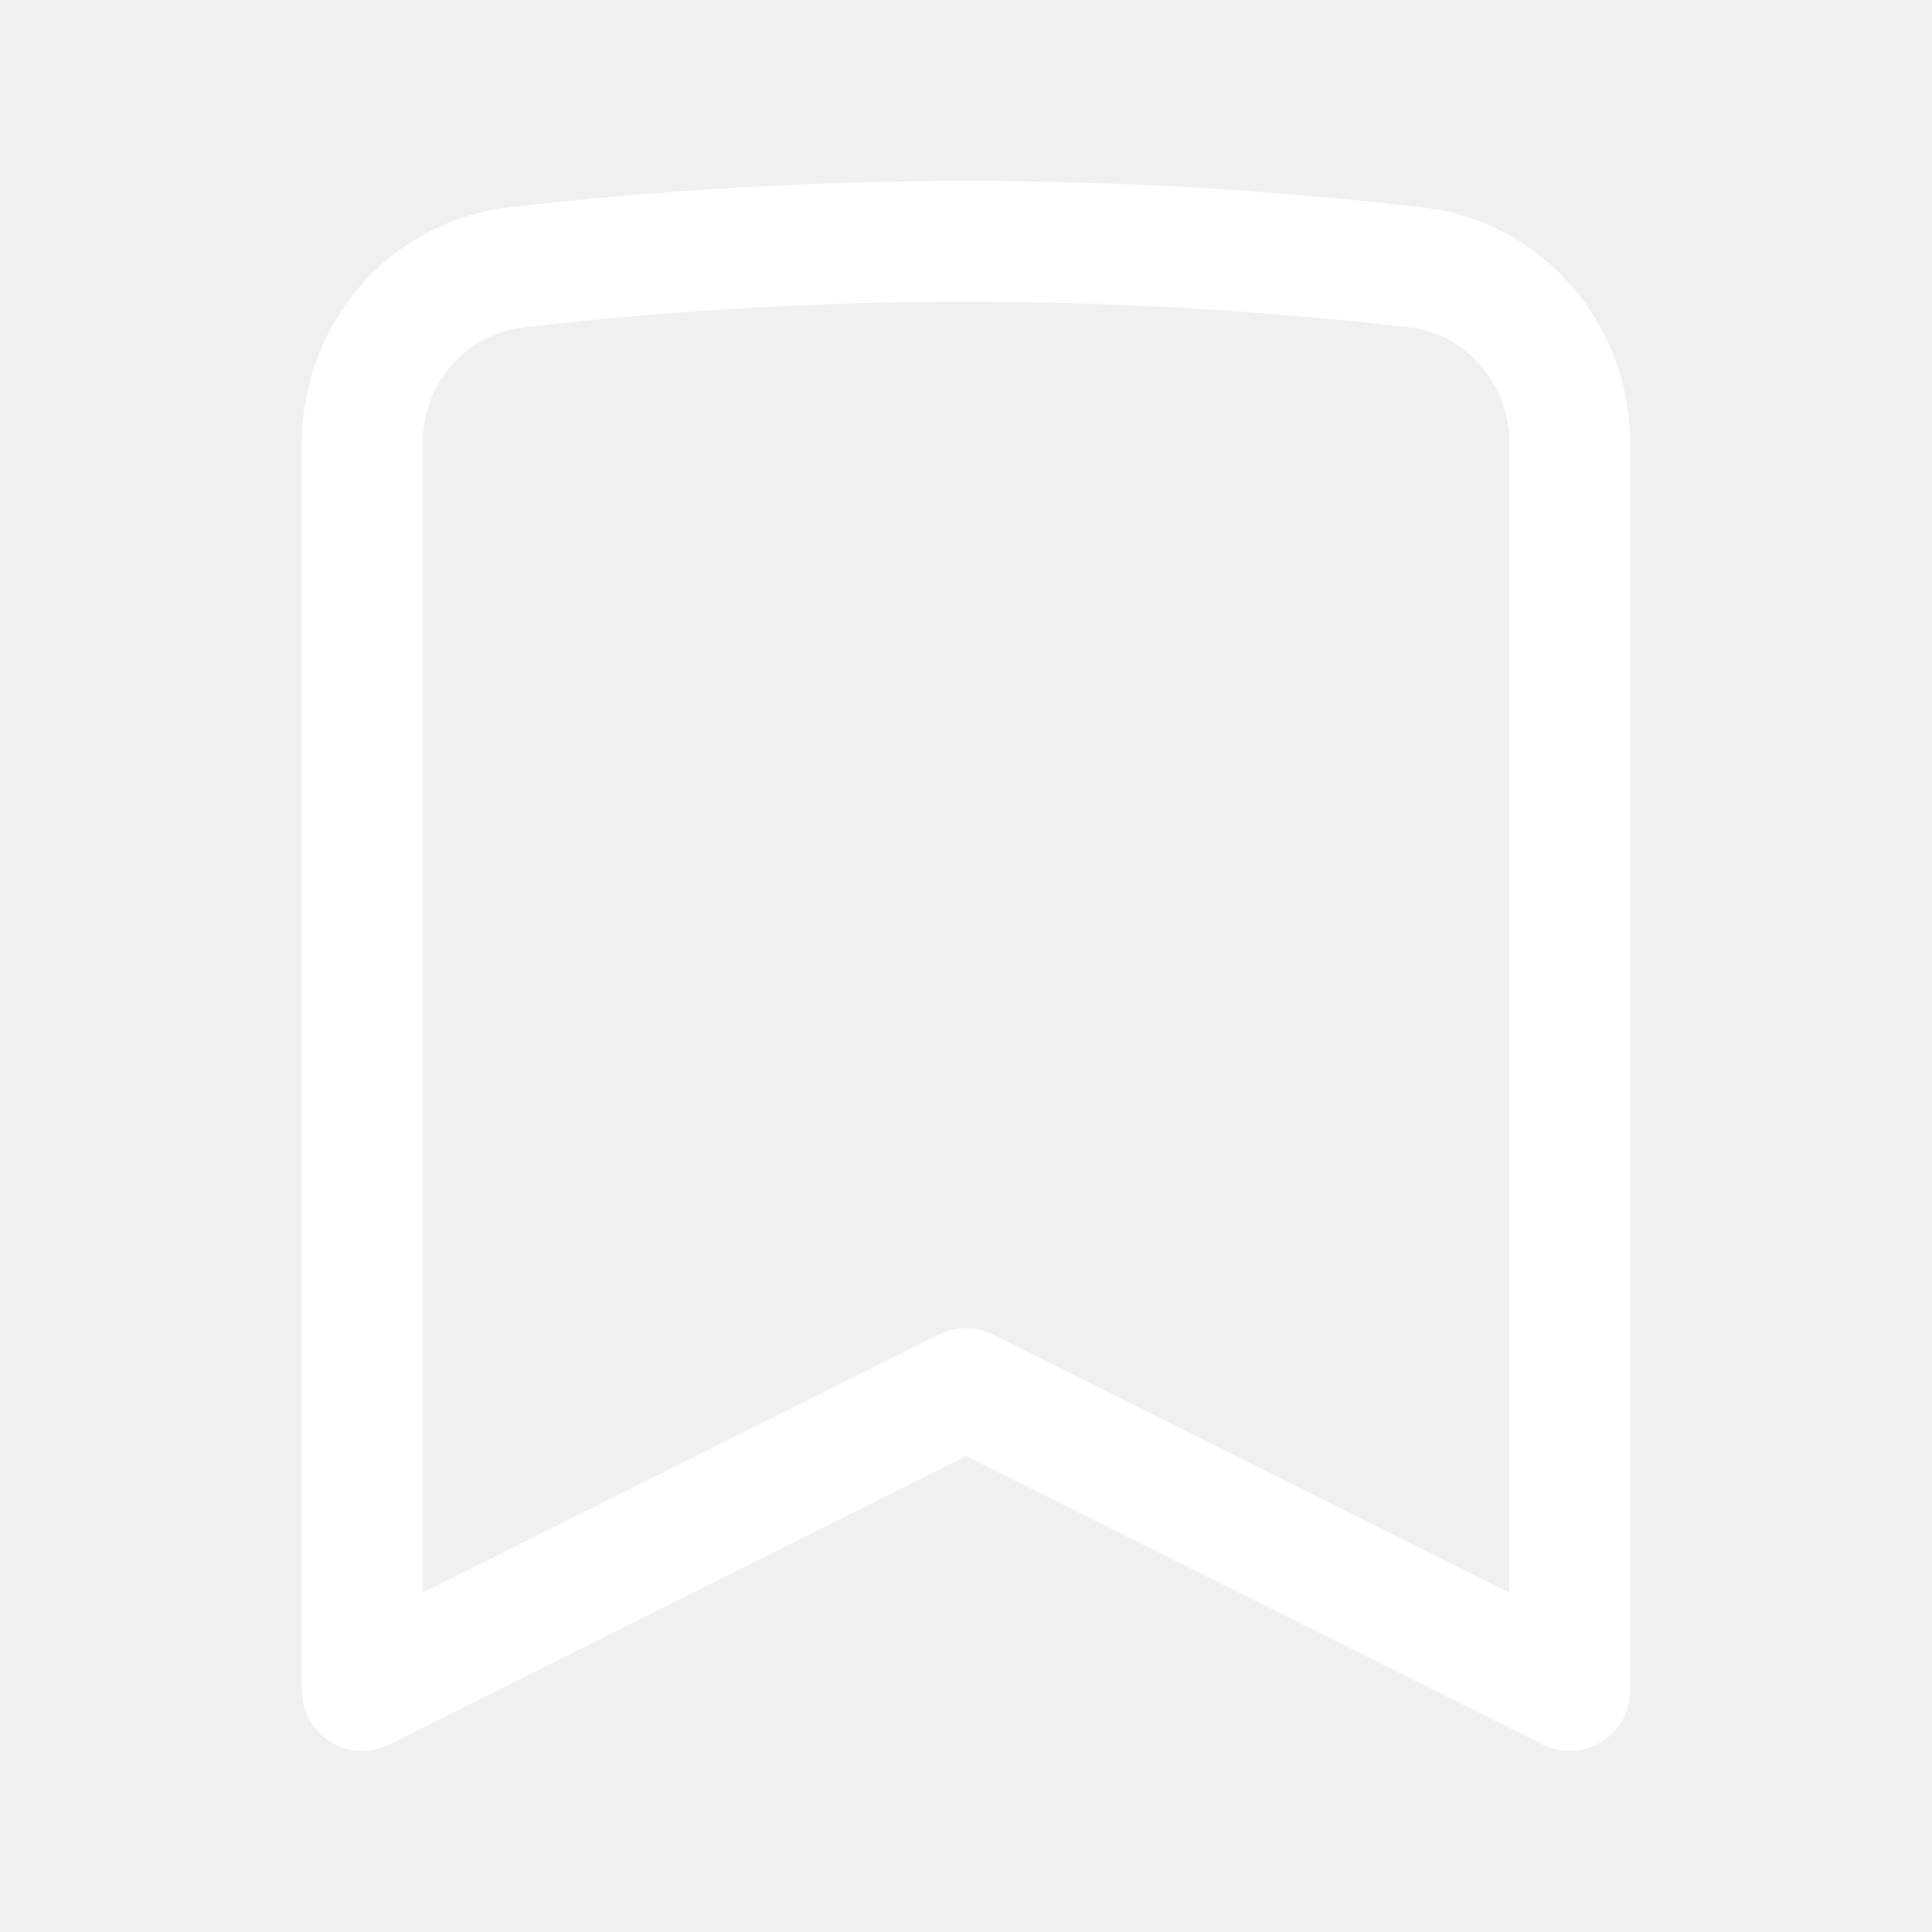
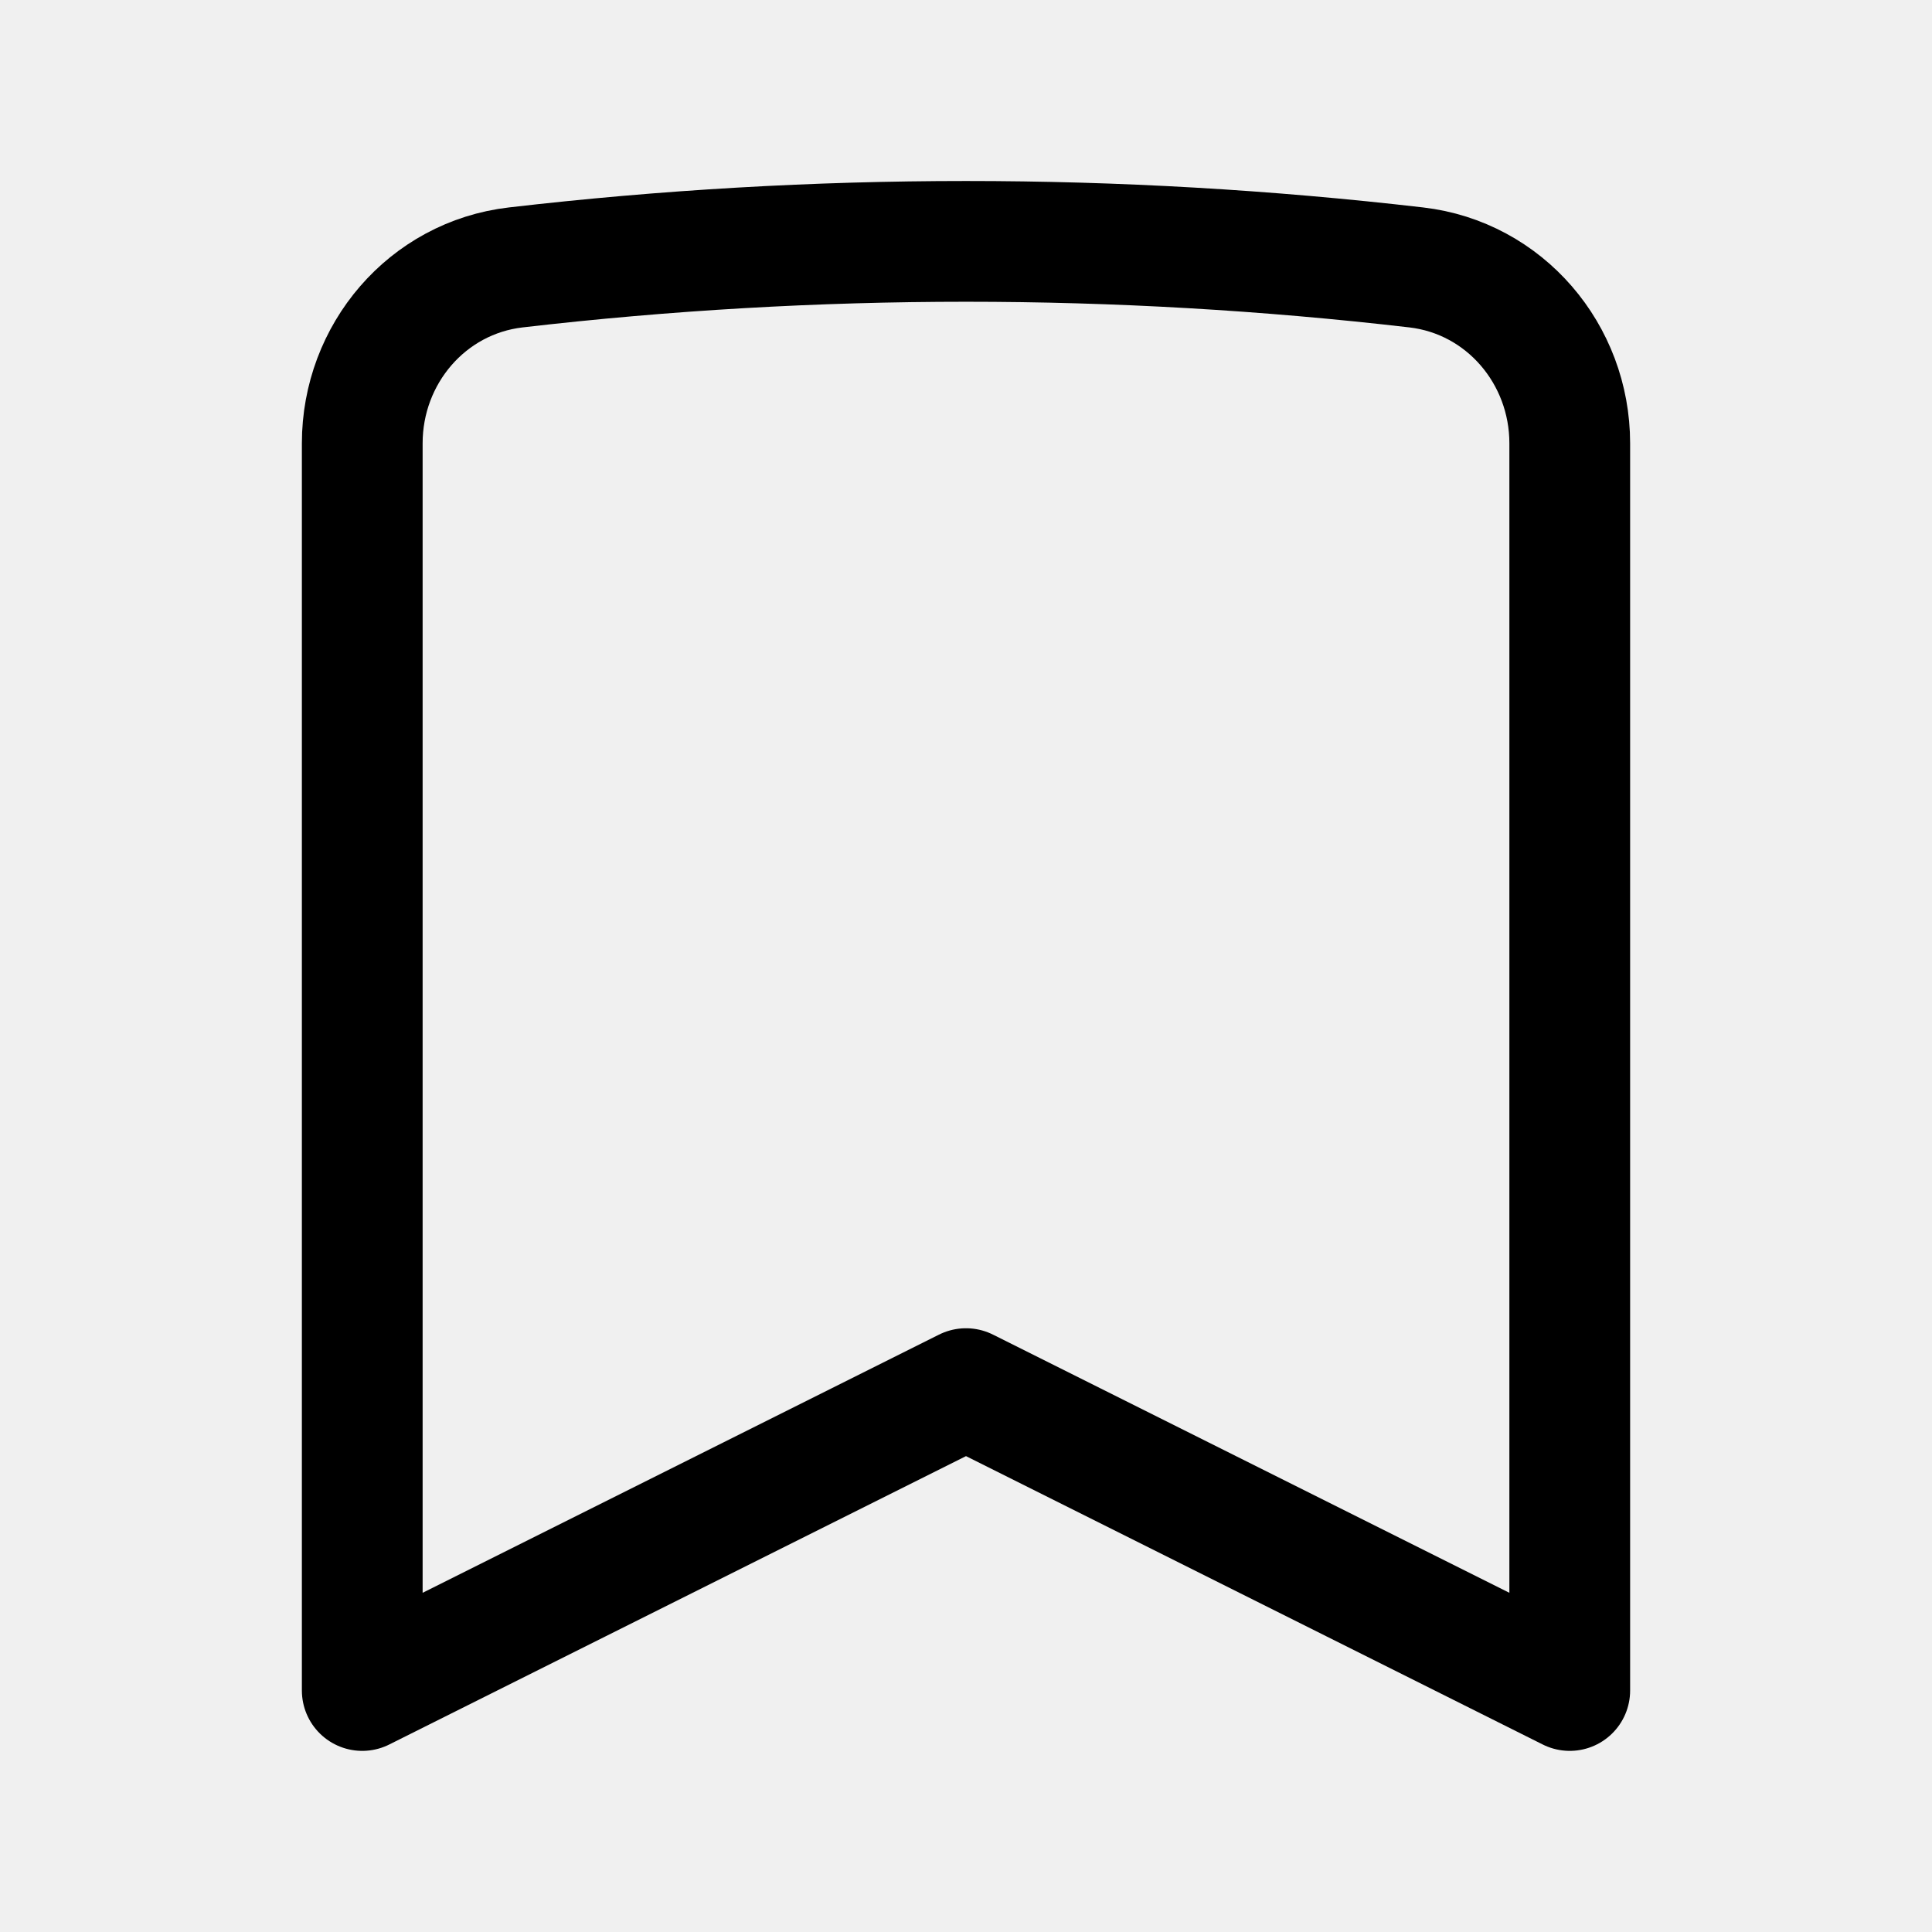
- <svg xmlns="http://www.w3.org/2000/svg" fill="none" viewBox="0 0 24 24" stroke-width="1.5" stroke="white" class="size-6">
+ <svg xmlns="http://www.w3.org/2000/svg" fill="none" viewBox="0 0 24 24" stroke-width="1.5" stroke="black" class="size-6">
  <path stroke-linecap="round" stroke-linejoin="round" d="M17.593 3.322c1.1.128 1.907 1.077 1.907 2.185V21L12 17.25 4.5 21V5.507c0-1.108.806-2.057 1.907-2.185a48.507 48.507 0 0 1 11.186 0Z" />
</svg>
